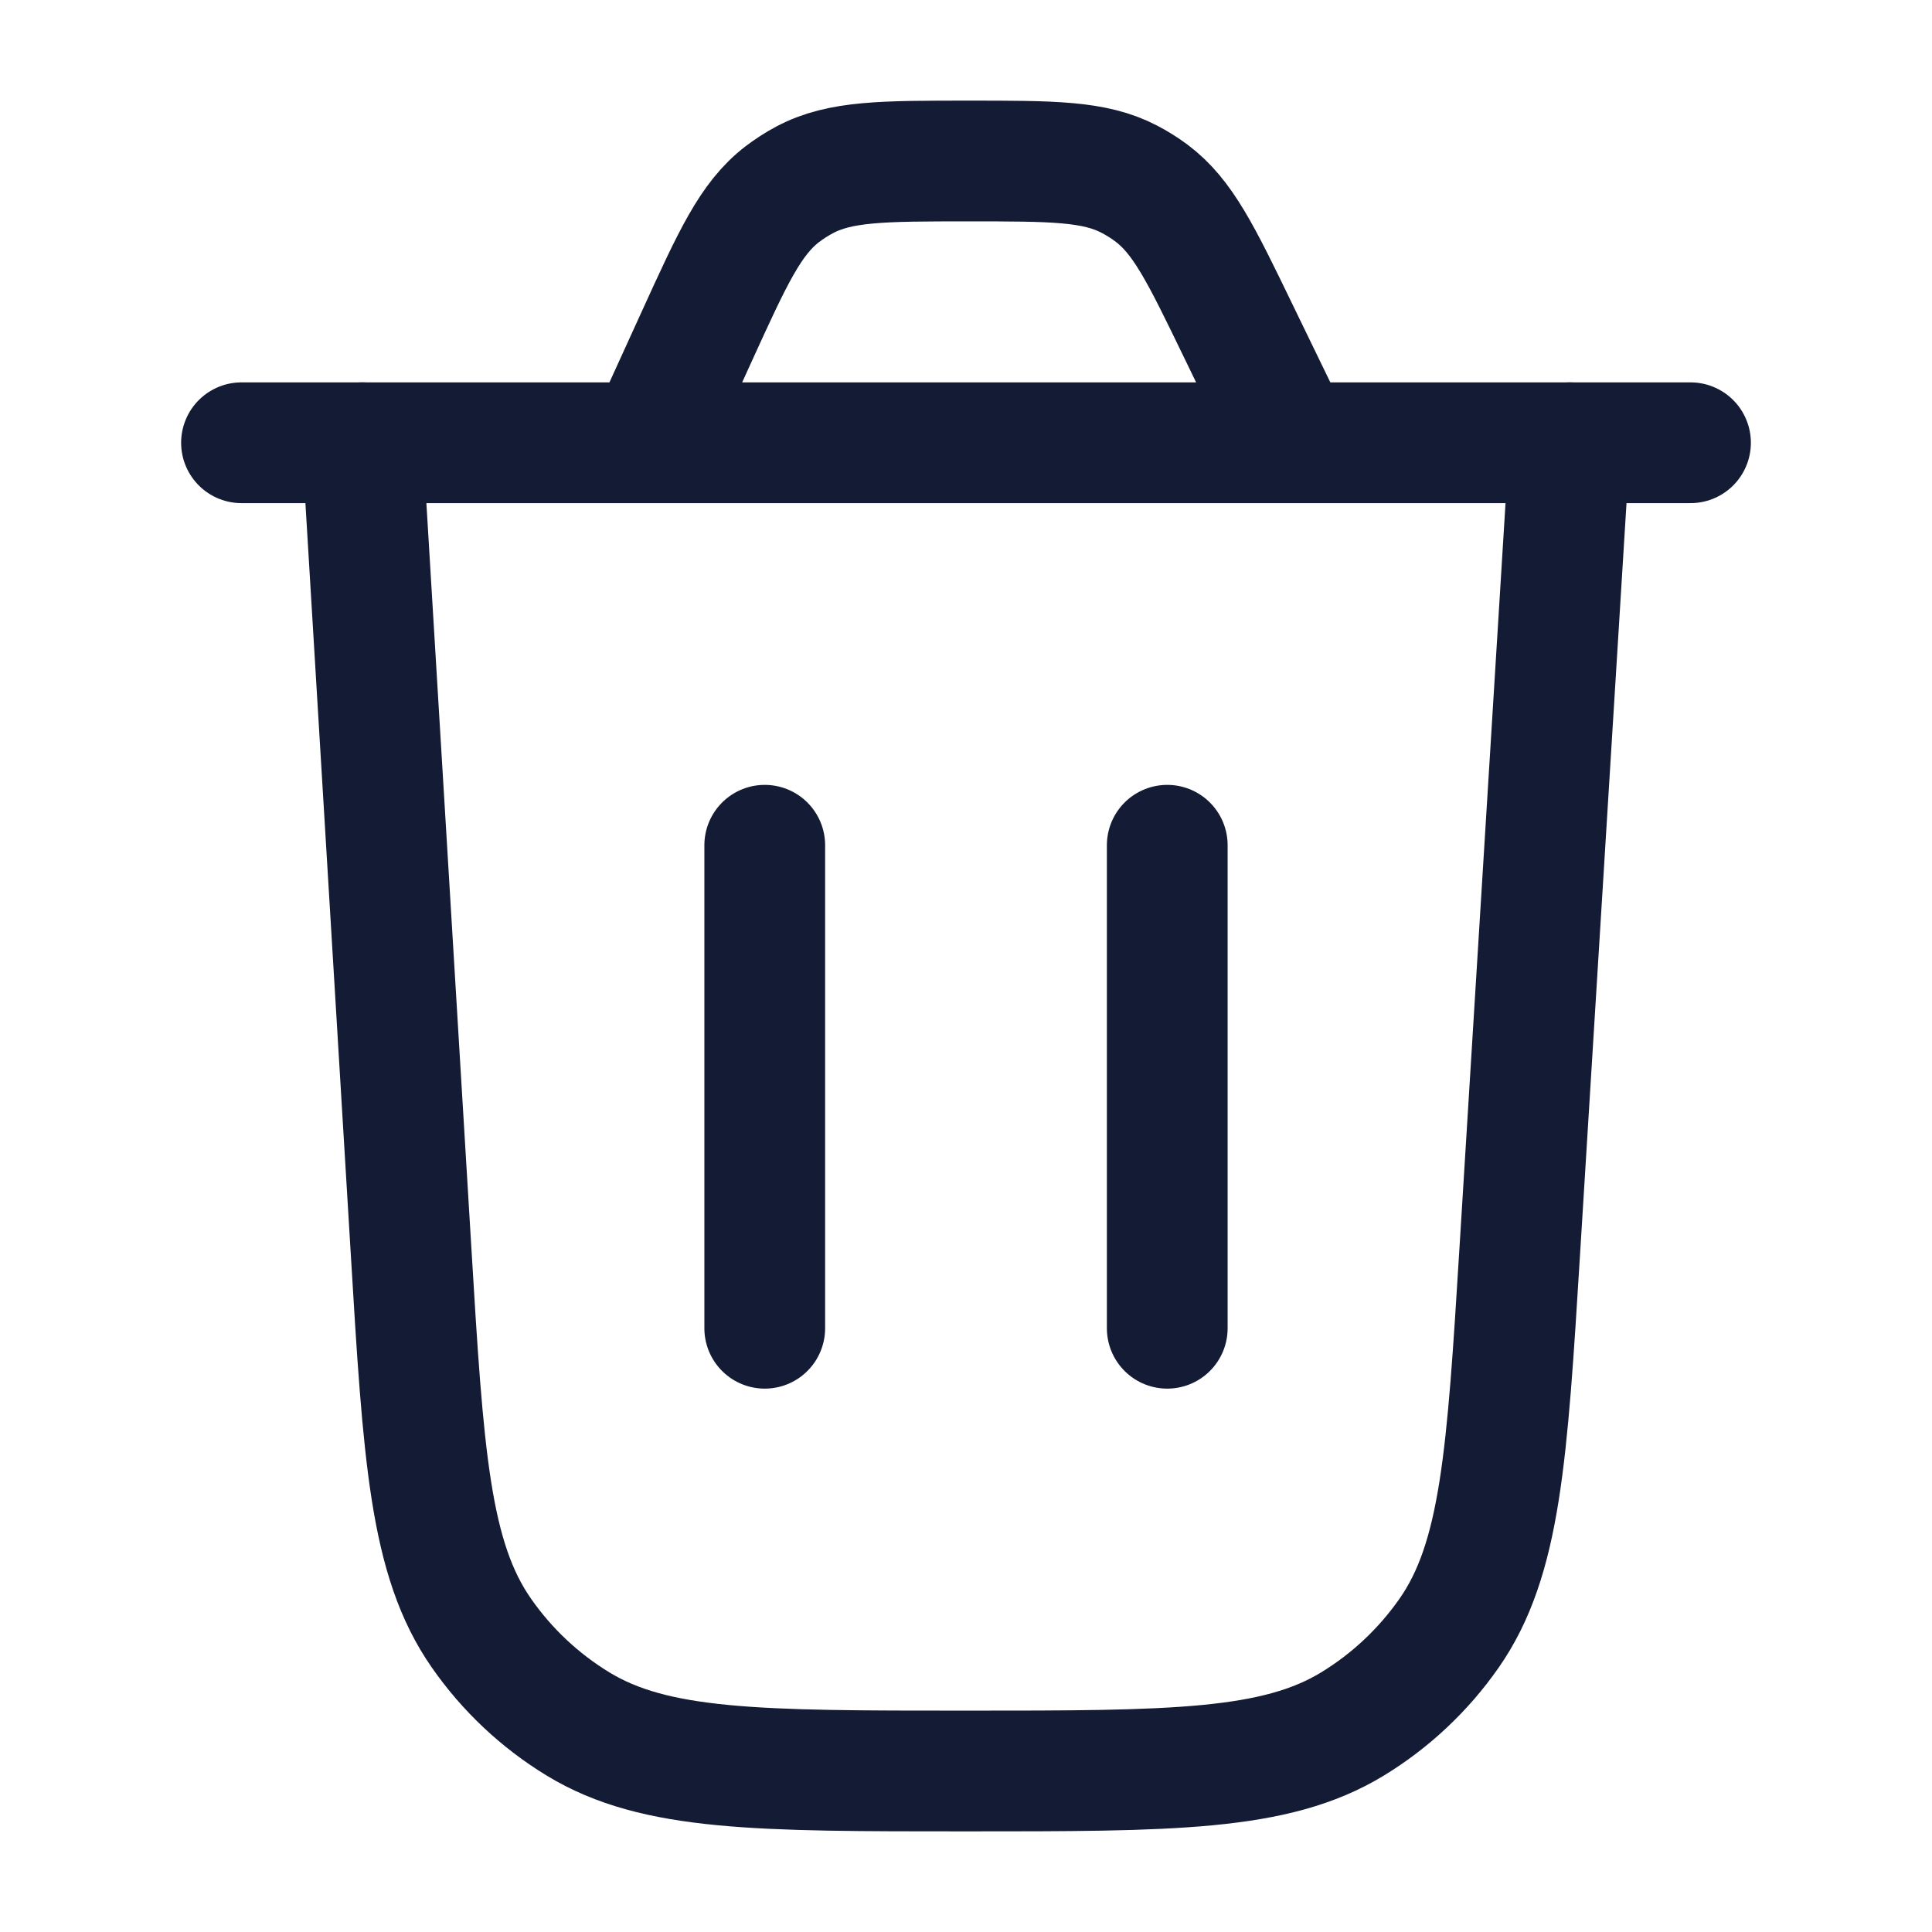
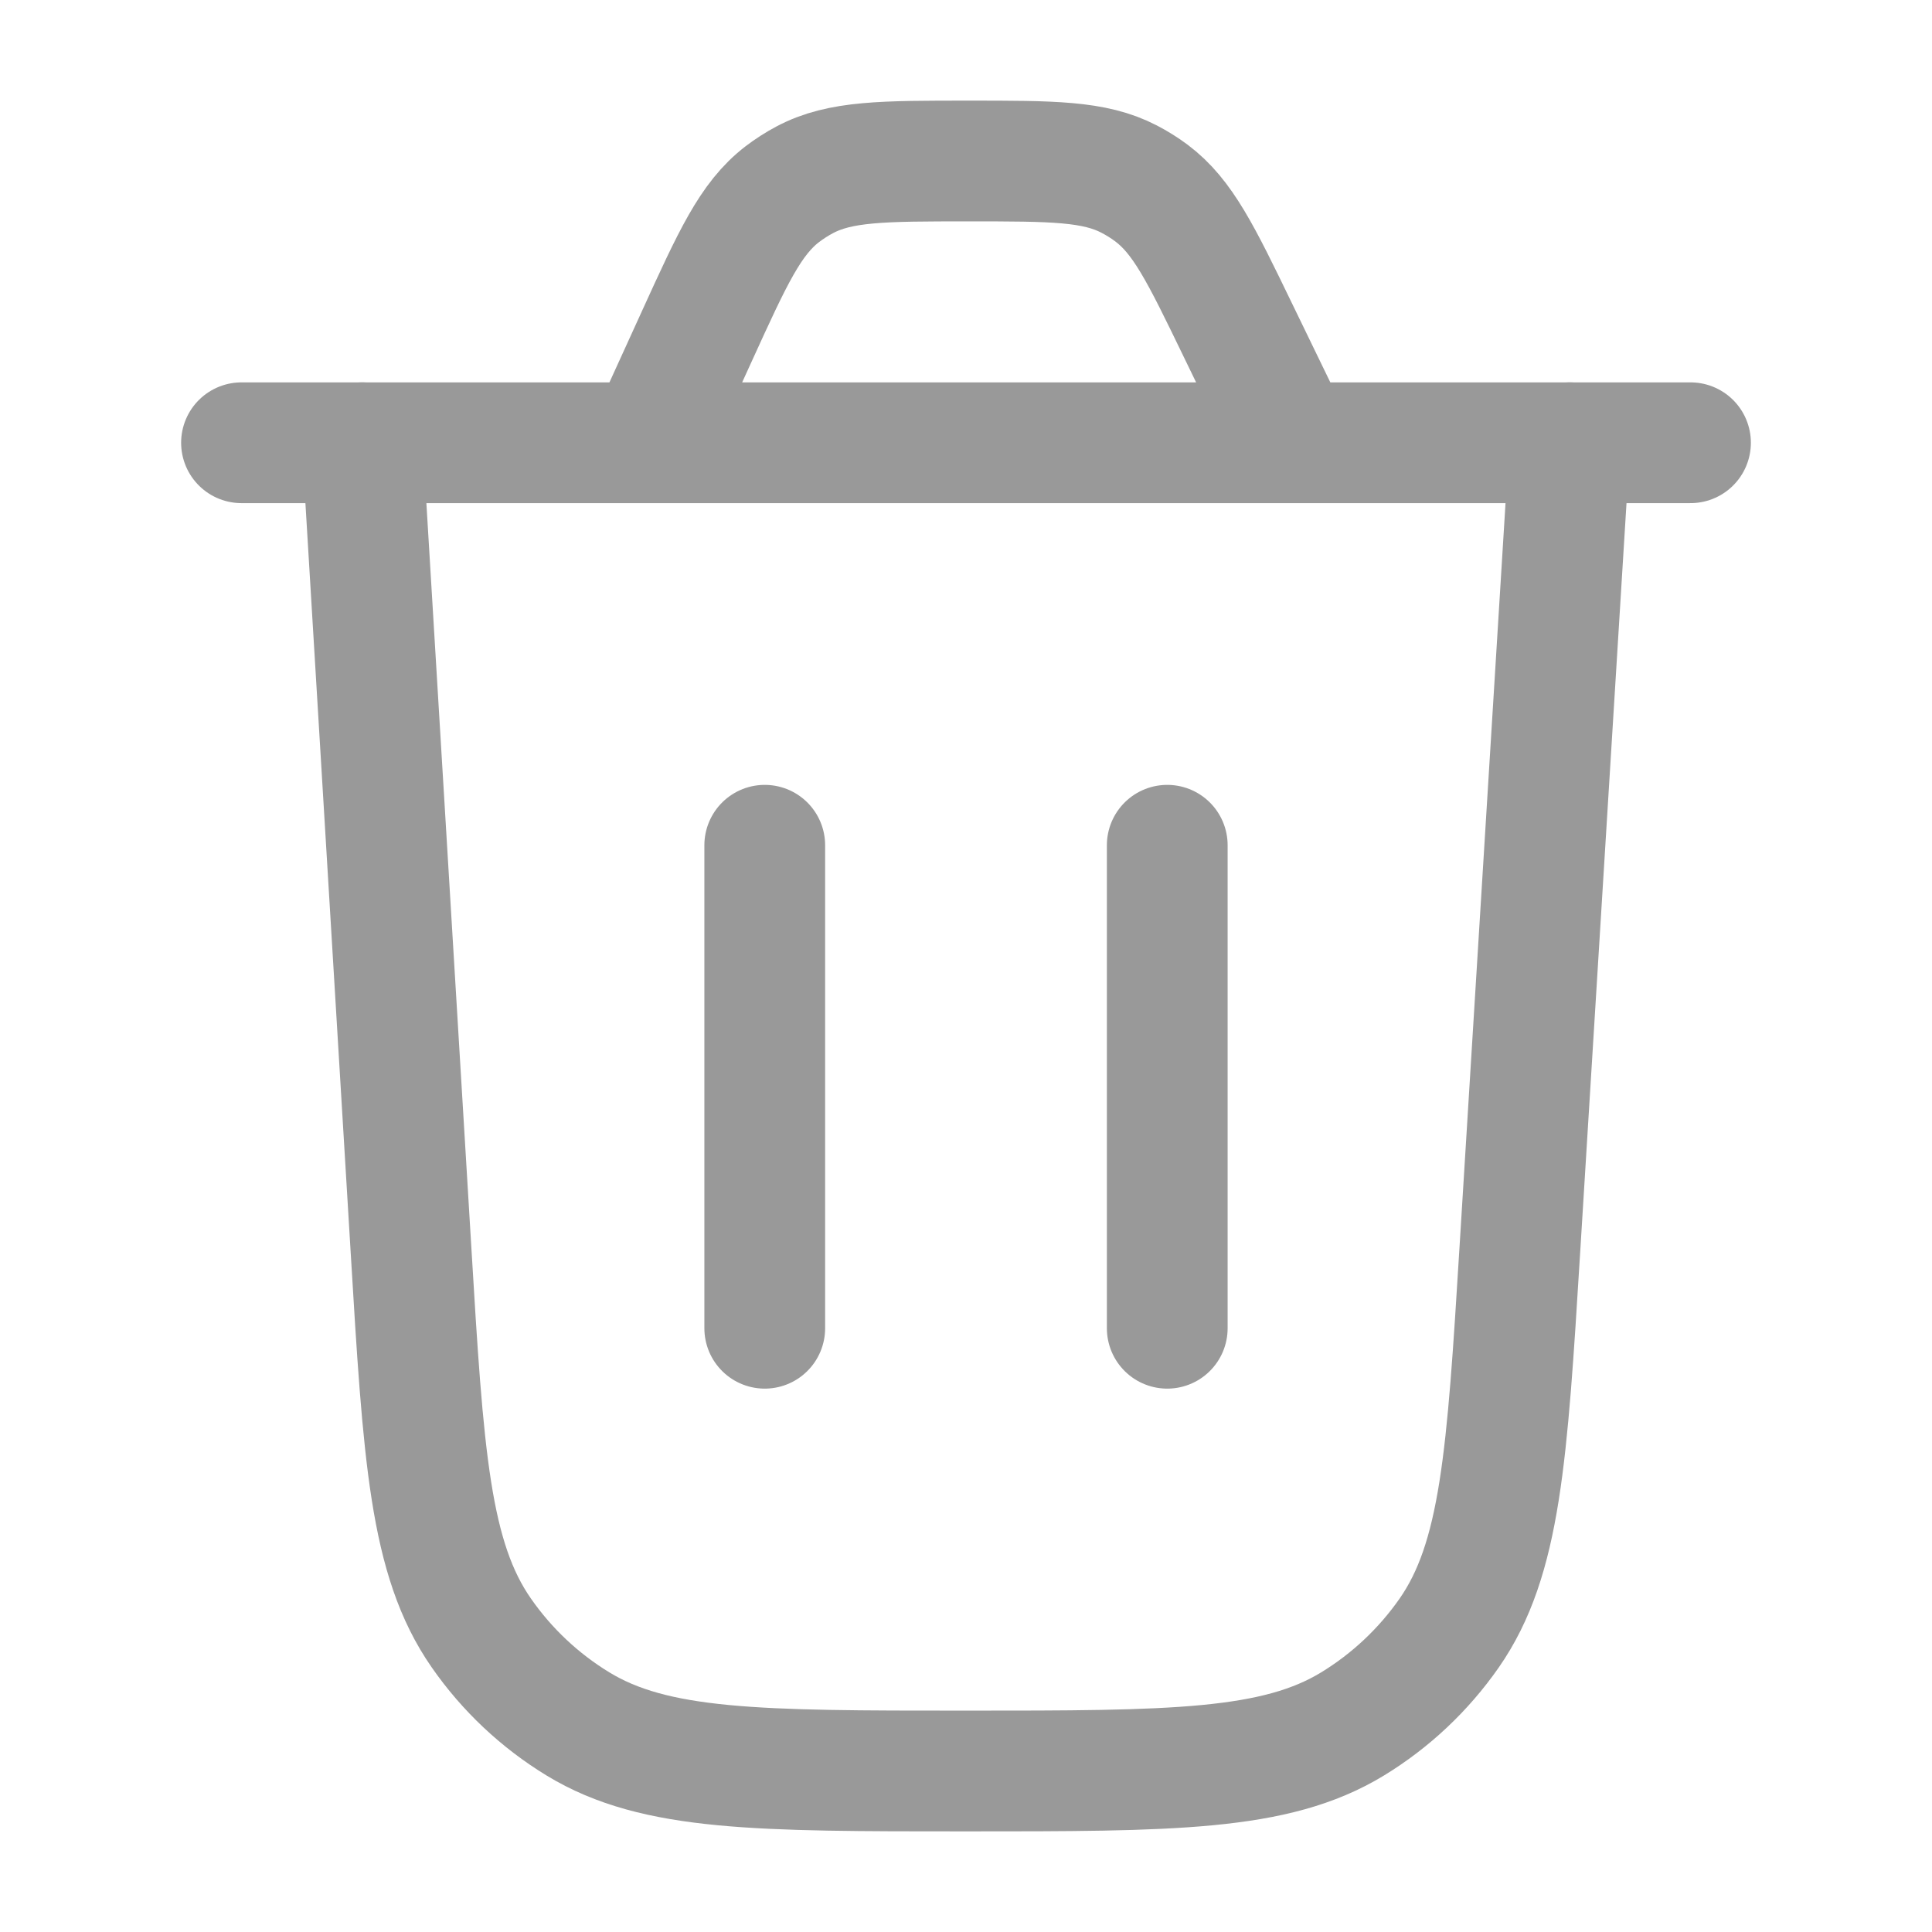
<svg xmlns="http://www.w3.org/2000/svg" width="24" height="24" viewBox="0 0 24 24" fill="none">
-   <path d="M19.5 5.5L18.88 15.525C18.722 18.086 18.643 19.367 18.001 20.288C17.683 20.743 17.275 21.127 16.801 21.416C15.842 22 14.559 22 11.993 22C9.423 22 8.138 22 7.179 21.415C6.705 21.126 6.296 20.741 5.979 20.285C5.337 19.363 5.259 18.08 5.105 15.515L4.5 5.5" stroke="#141B34" stroke-width="1.5" stroke-linecap="round" />
-   <path d="M3 5.5H21M16.056 5.5L15.373 4.092C14.92 3.156 14.693 2.689 14.302 2.397C14.215 2.332 14.123 2.275 14.027 2.225C13.594 2 13.074 2 12.034 2C10.969 2 10.436 2 9.996 2.234C9.898 2.286 9.805 2.346 9.717 2.413C9.322 2.717 9.101 3.202 8.659 4.171L8.053 5.5" stroke="#141B34" stroke-width="1.5" stroke-linecap="round" />
-   <path d="M9.5 16.5L9.5 10.5" stroke="#141B34" stroke-width="1.5" stroke-linecap="round" />
-   <path d="M14.5 16.5L14.5 10.5" stroke="#141B34" stroke-width="1.5" stroke-linecap="round" />
+   <path d="M19.5 5.5L18.88 15.525C18.722 18.086 18.643 19.367 18.001 20.288C17.683 20.743 17.275 21.127 16.801 21.416C15.842 22 14.559 22 11.993 22C9.423 22 8.138 22 7.179 21.415C6.705 21.126 6.296 20.741 5.979 20.285C5.337 19.363 5.259 18.08 5.105 15.515L4.5 5.5" stroke="#999999" stroke-width="1.5" stroke-linecap="round" />
+   <path d="M3 5.5H21M16.056 5.5L15.373 4.092C14.92 3.156 14.693 2.689 14.302 2.397C14.215 2.332 14.123 2.275 14.027 2.225C13.594 2 13.074 2 12.034 2C10.969 2 10.436 2 9.996 2.234C9.898 2.286 9.805 2.346 9.717 2.413C9.322 2.717 9.101 3.202 8.659 4.171L8.053 5.5" stroke="#999999" stroke-width="1.5" stroke-linecap="round" />
+   <path d="M9.5 16.5L9.5 10.5" stroke="#999999" stroke-width="1.5" stroke-linecap="round" />
+   <path d="M14.5 16.5L14.5 10.5" stroke="#999999" stroke-width="1.5" stroke-linecap="round" />
</svg>
